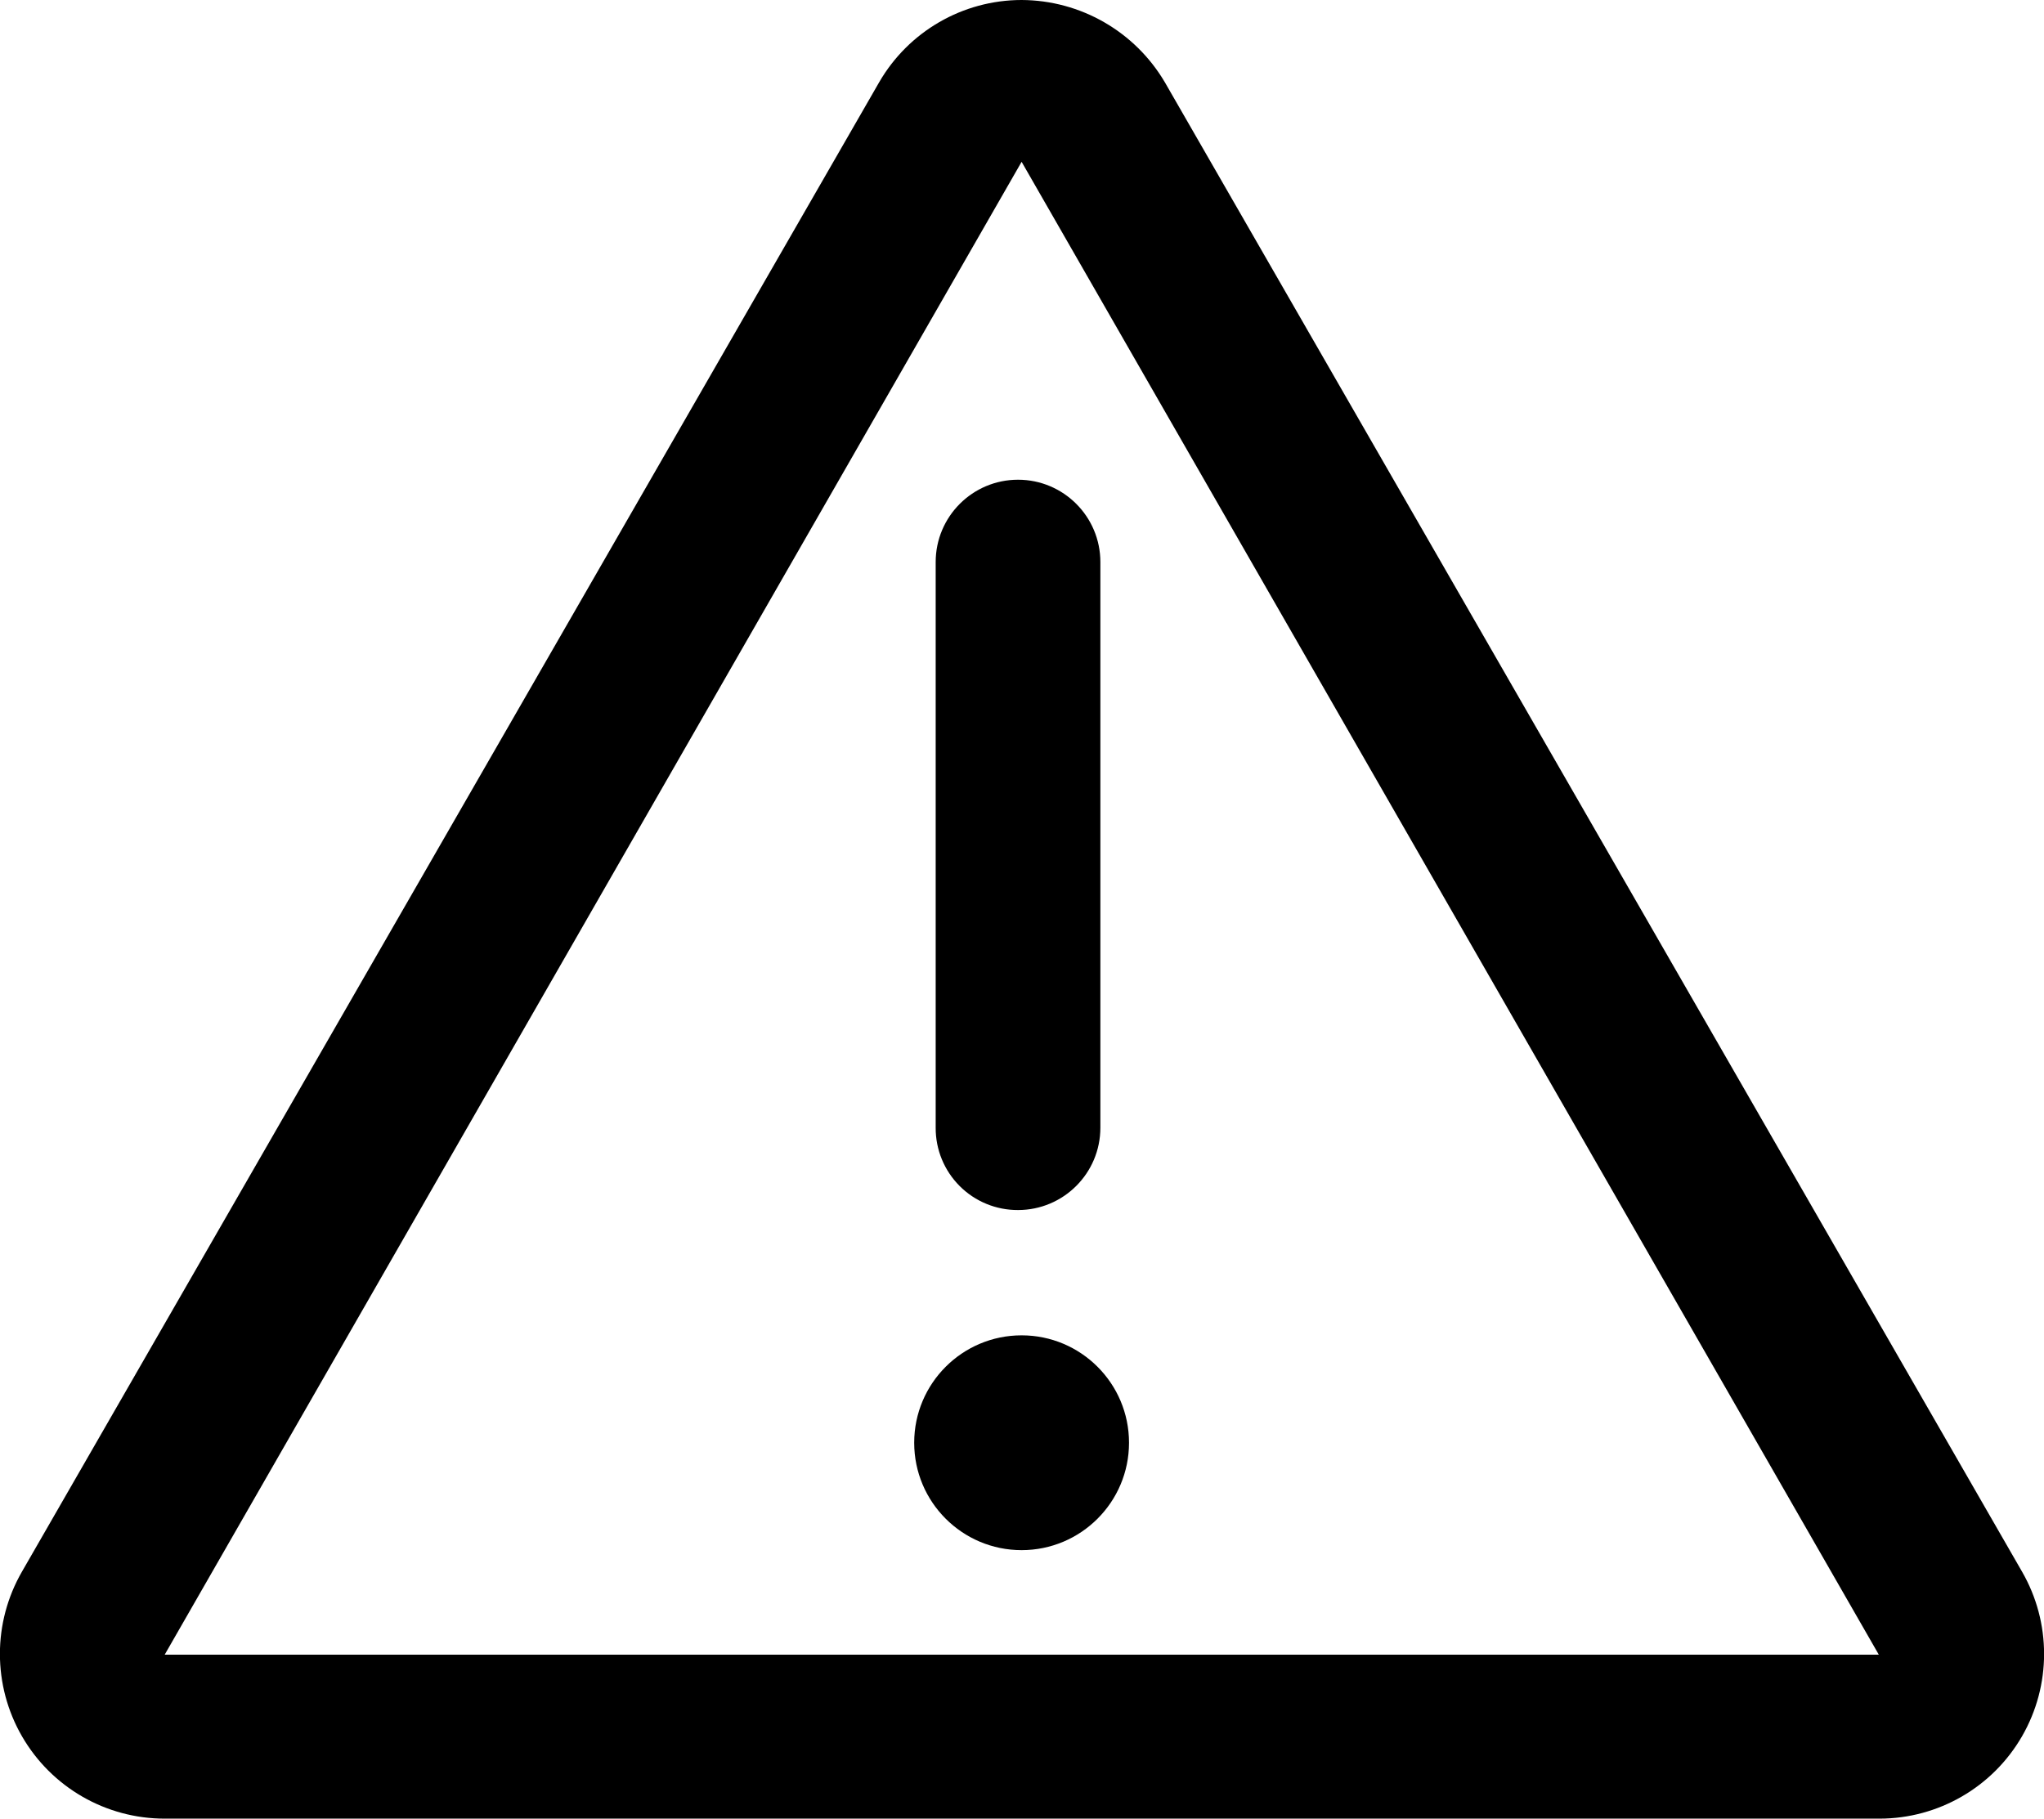
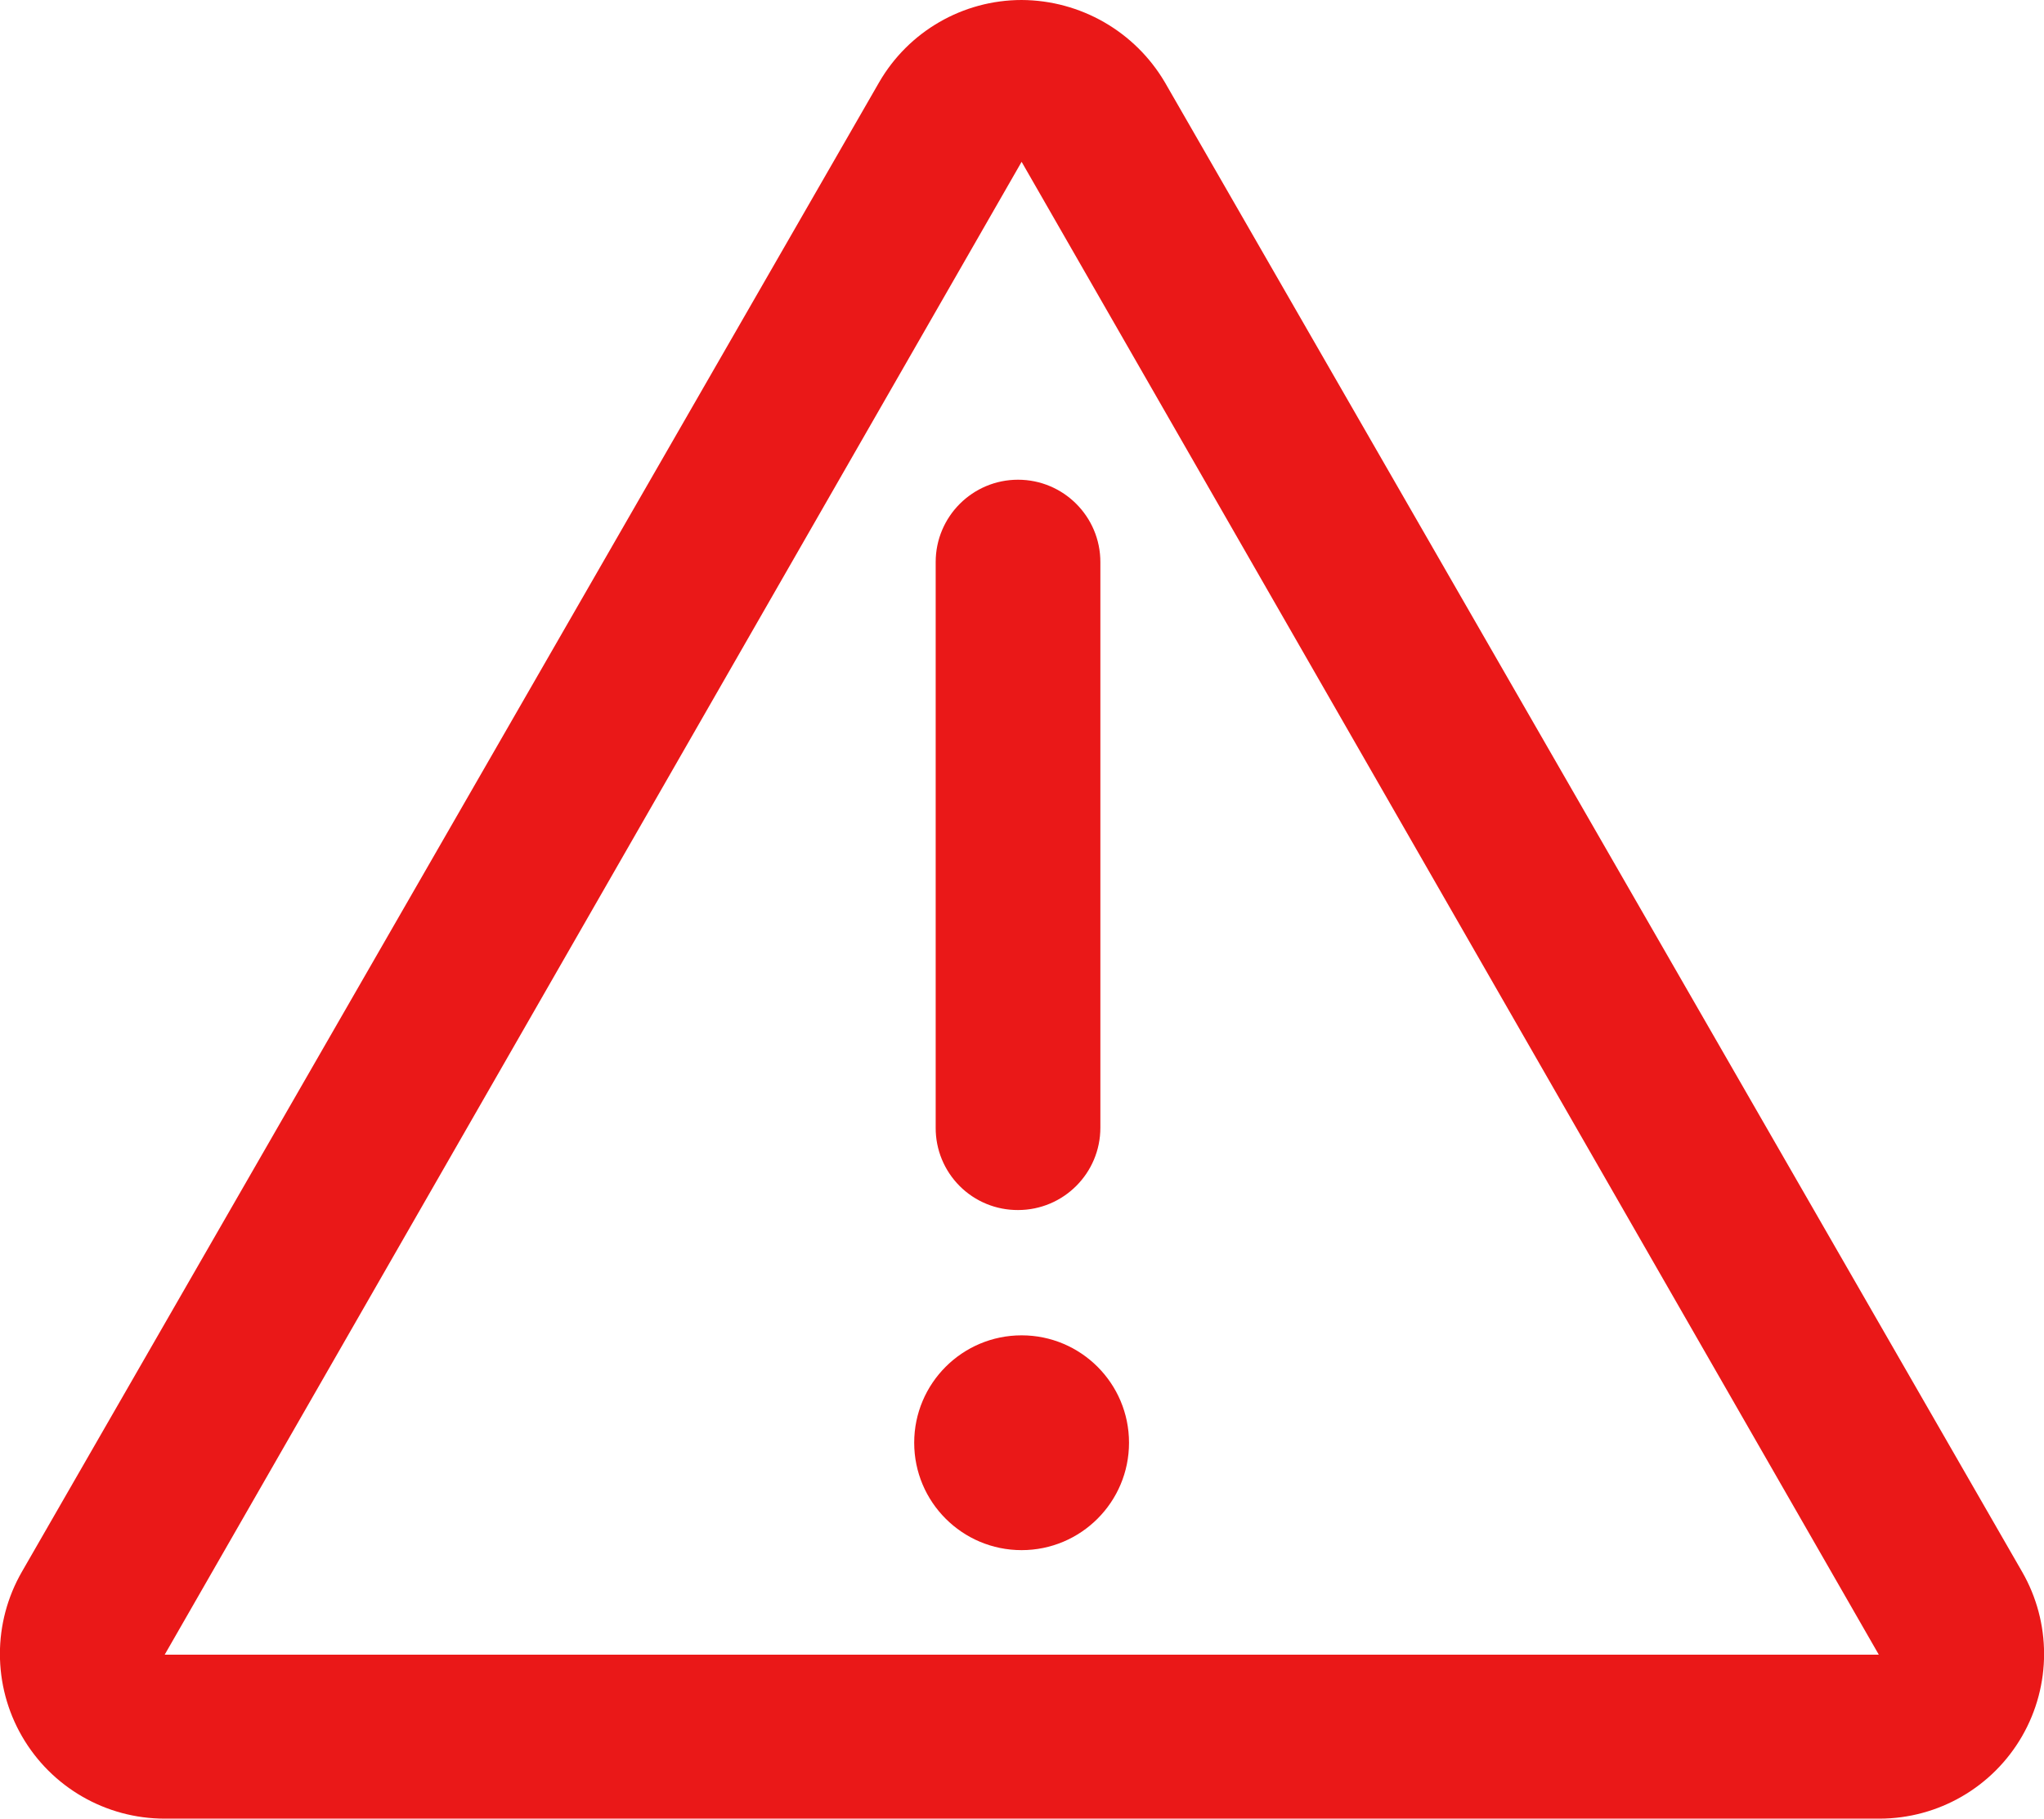
<svg xmlns="http://www.w3.org/2000/svg" id="Layer_1" data-name="Layer 1" viewBox="0 0 285.45 254">
-   <path d="M142.67,22.6,262.38,231.1H23L142.67,22.6m0-22.6a23,23,0,0,0-19.9,11.5L3.07,219.5A23,23,0,0,0,23,254H262.48a23,23,0,0,0,19.9-34.5l-119.7-208a23.33,23.33,0,0,0-20-11.5Z" />
-   <path d="M142.17,169a11.44,11.44,0,0,1-11.5-11.5v-79a11.5,11.5,0,0,1,23,0v79A11.5,11.5,0,0,1,142.17,169Z" />
-   <circle cx="142.67" cy="201.5" r="15" />
+   <path style="fill:#EA1818;" d="M142.67,22.6,262.38,231.1H23L142.67,22.6m0-22.6a23,23,0,0,0-19.9,11.5L3.07,219.5A23,23,0,0,0,23,254H262.48a23,23,0,0,0,19.9-34.5l-119.7-208a23.33,23.33,0,0,0-20-11.5Z" />
+   <path style="fill:#EA1818;" d="M142.17,169a11.44,11.44,0,0,1-11.5-11.5v-79a11.5,11.5,0,0,1,23,0v79A11.5,11.5,0,0,1,142.17,169Z" />
+   <circle style="fill:#EA1818;" cx="142.67" cy="201.5" r="15" />
</svg>
